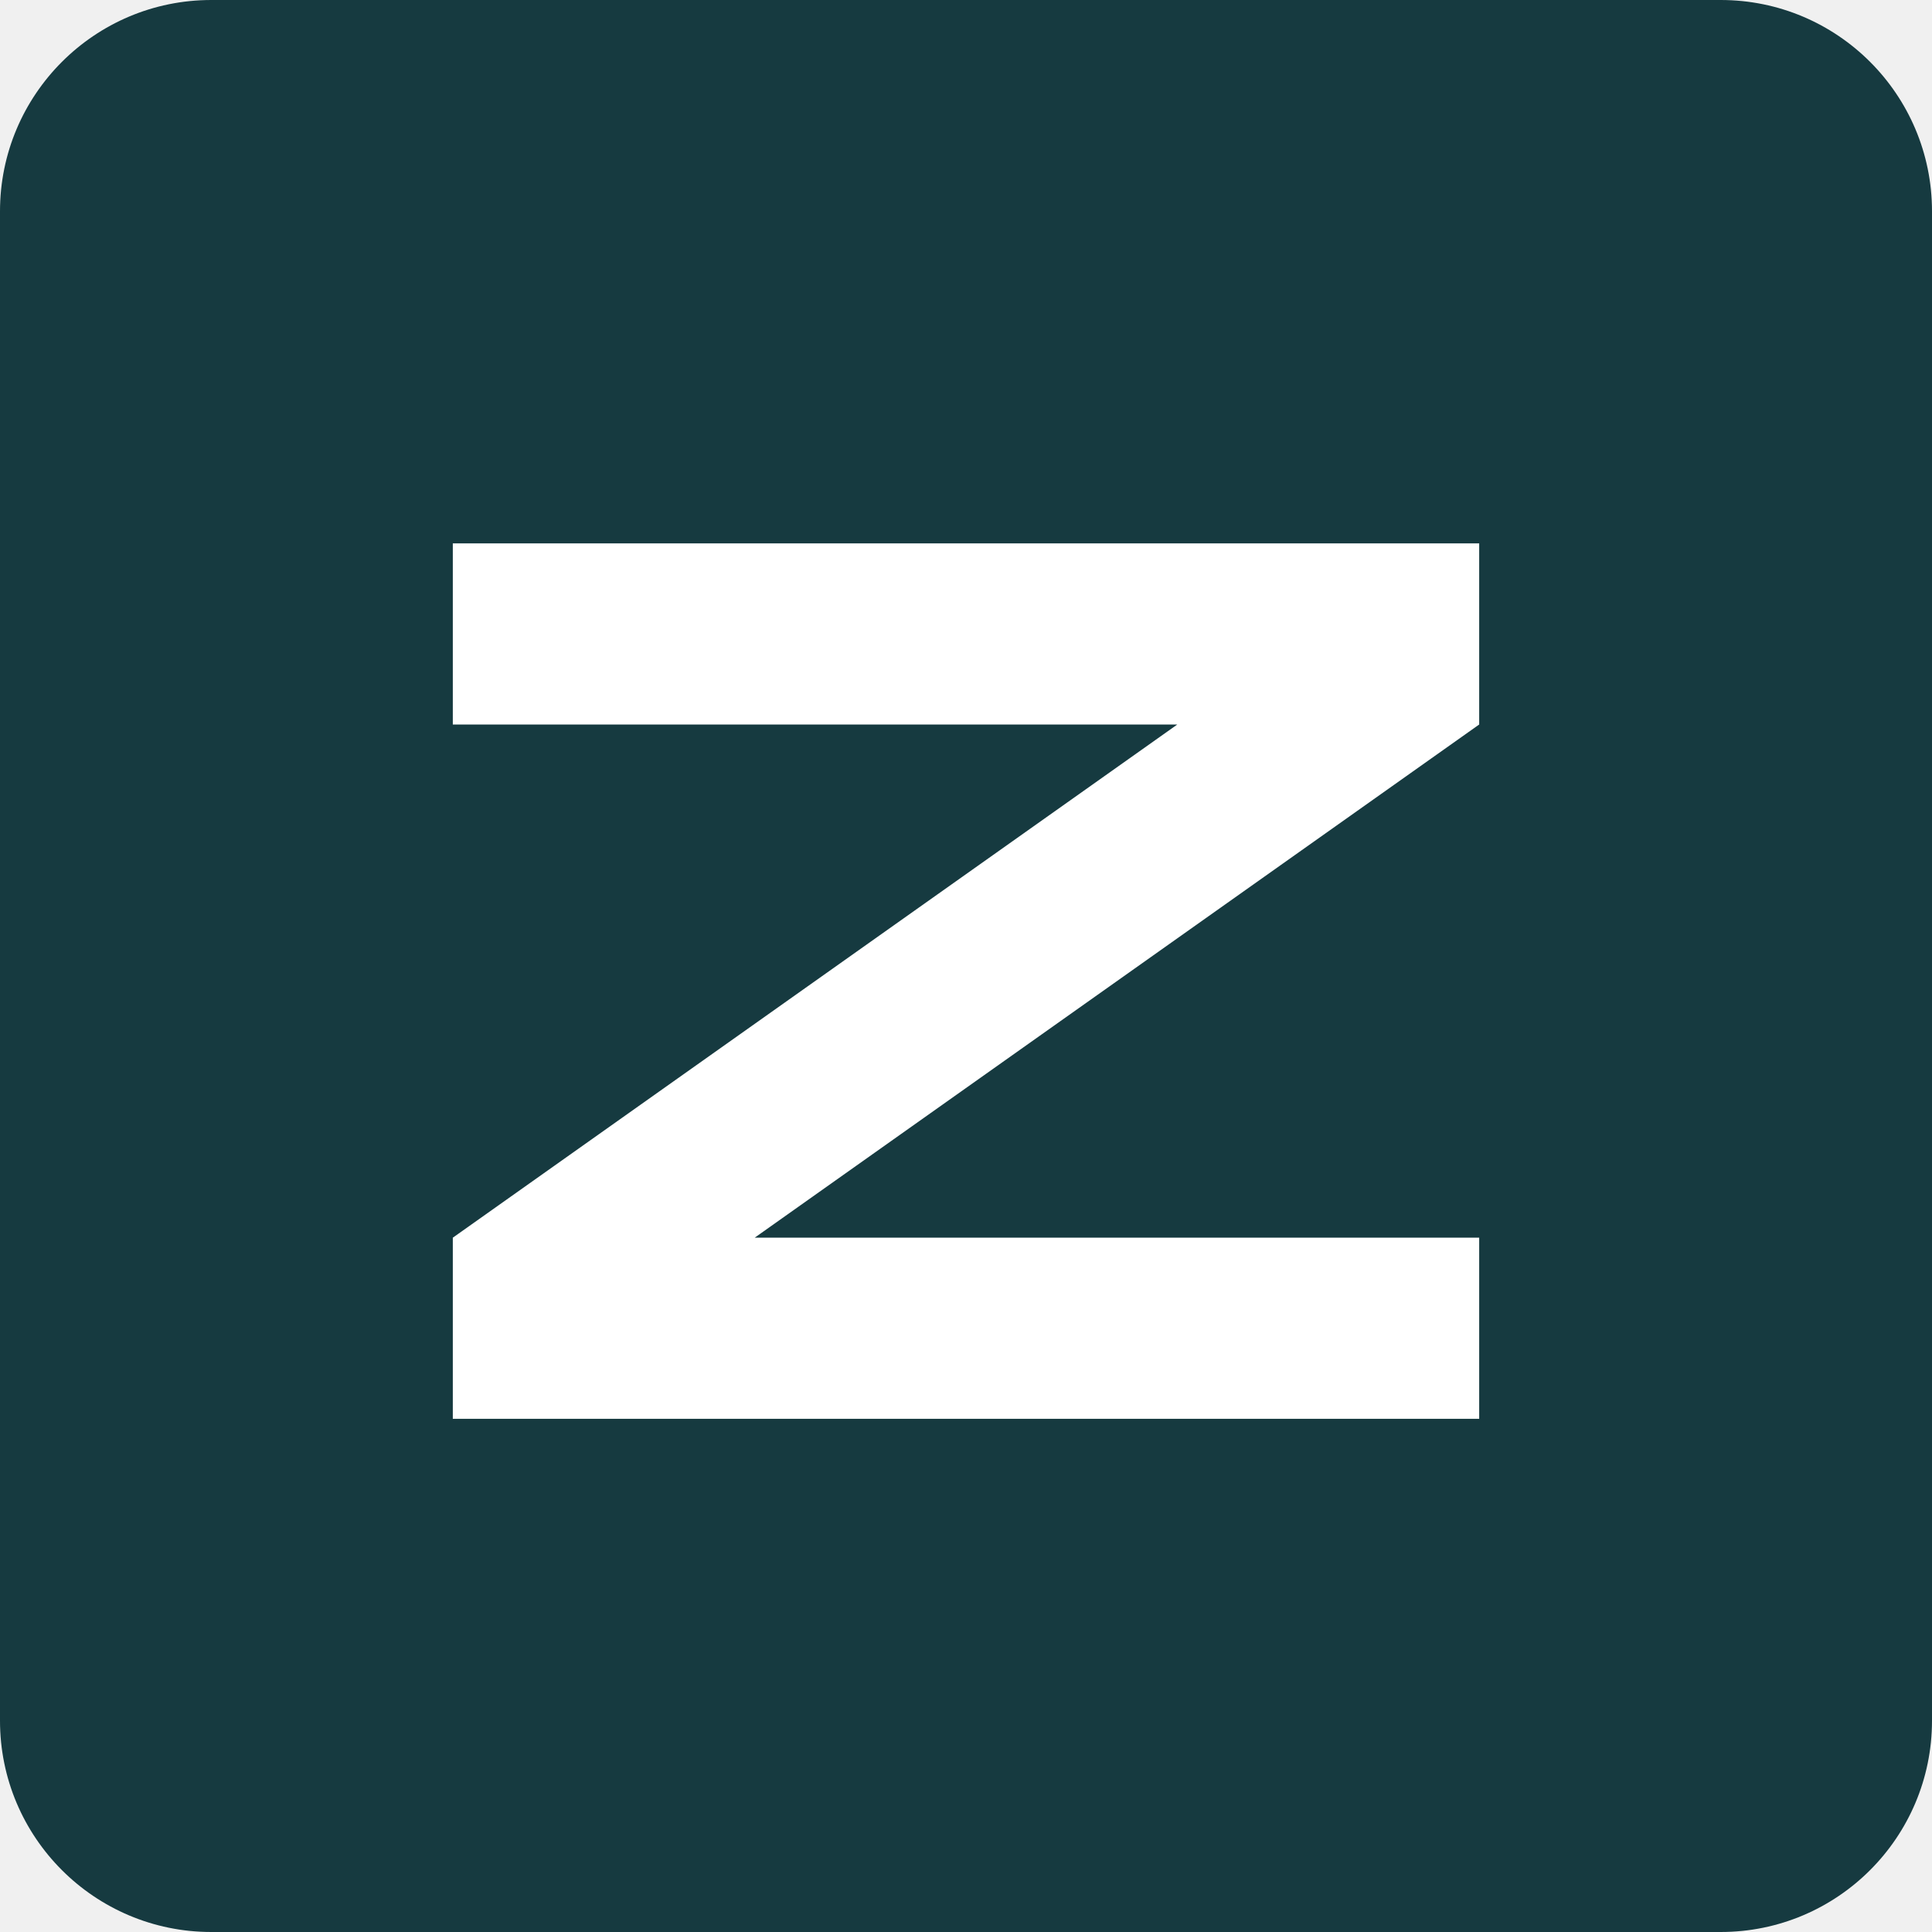
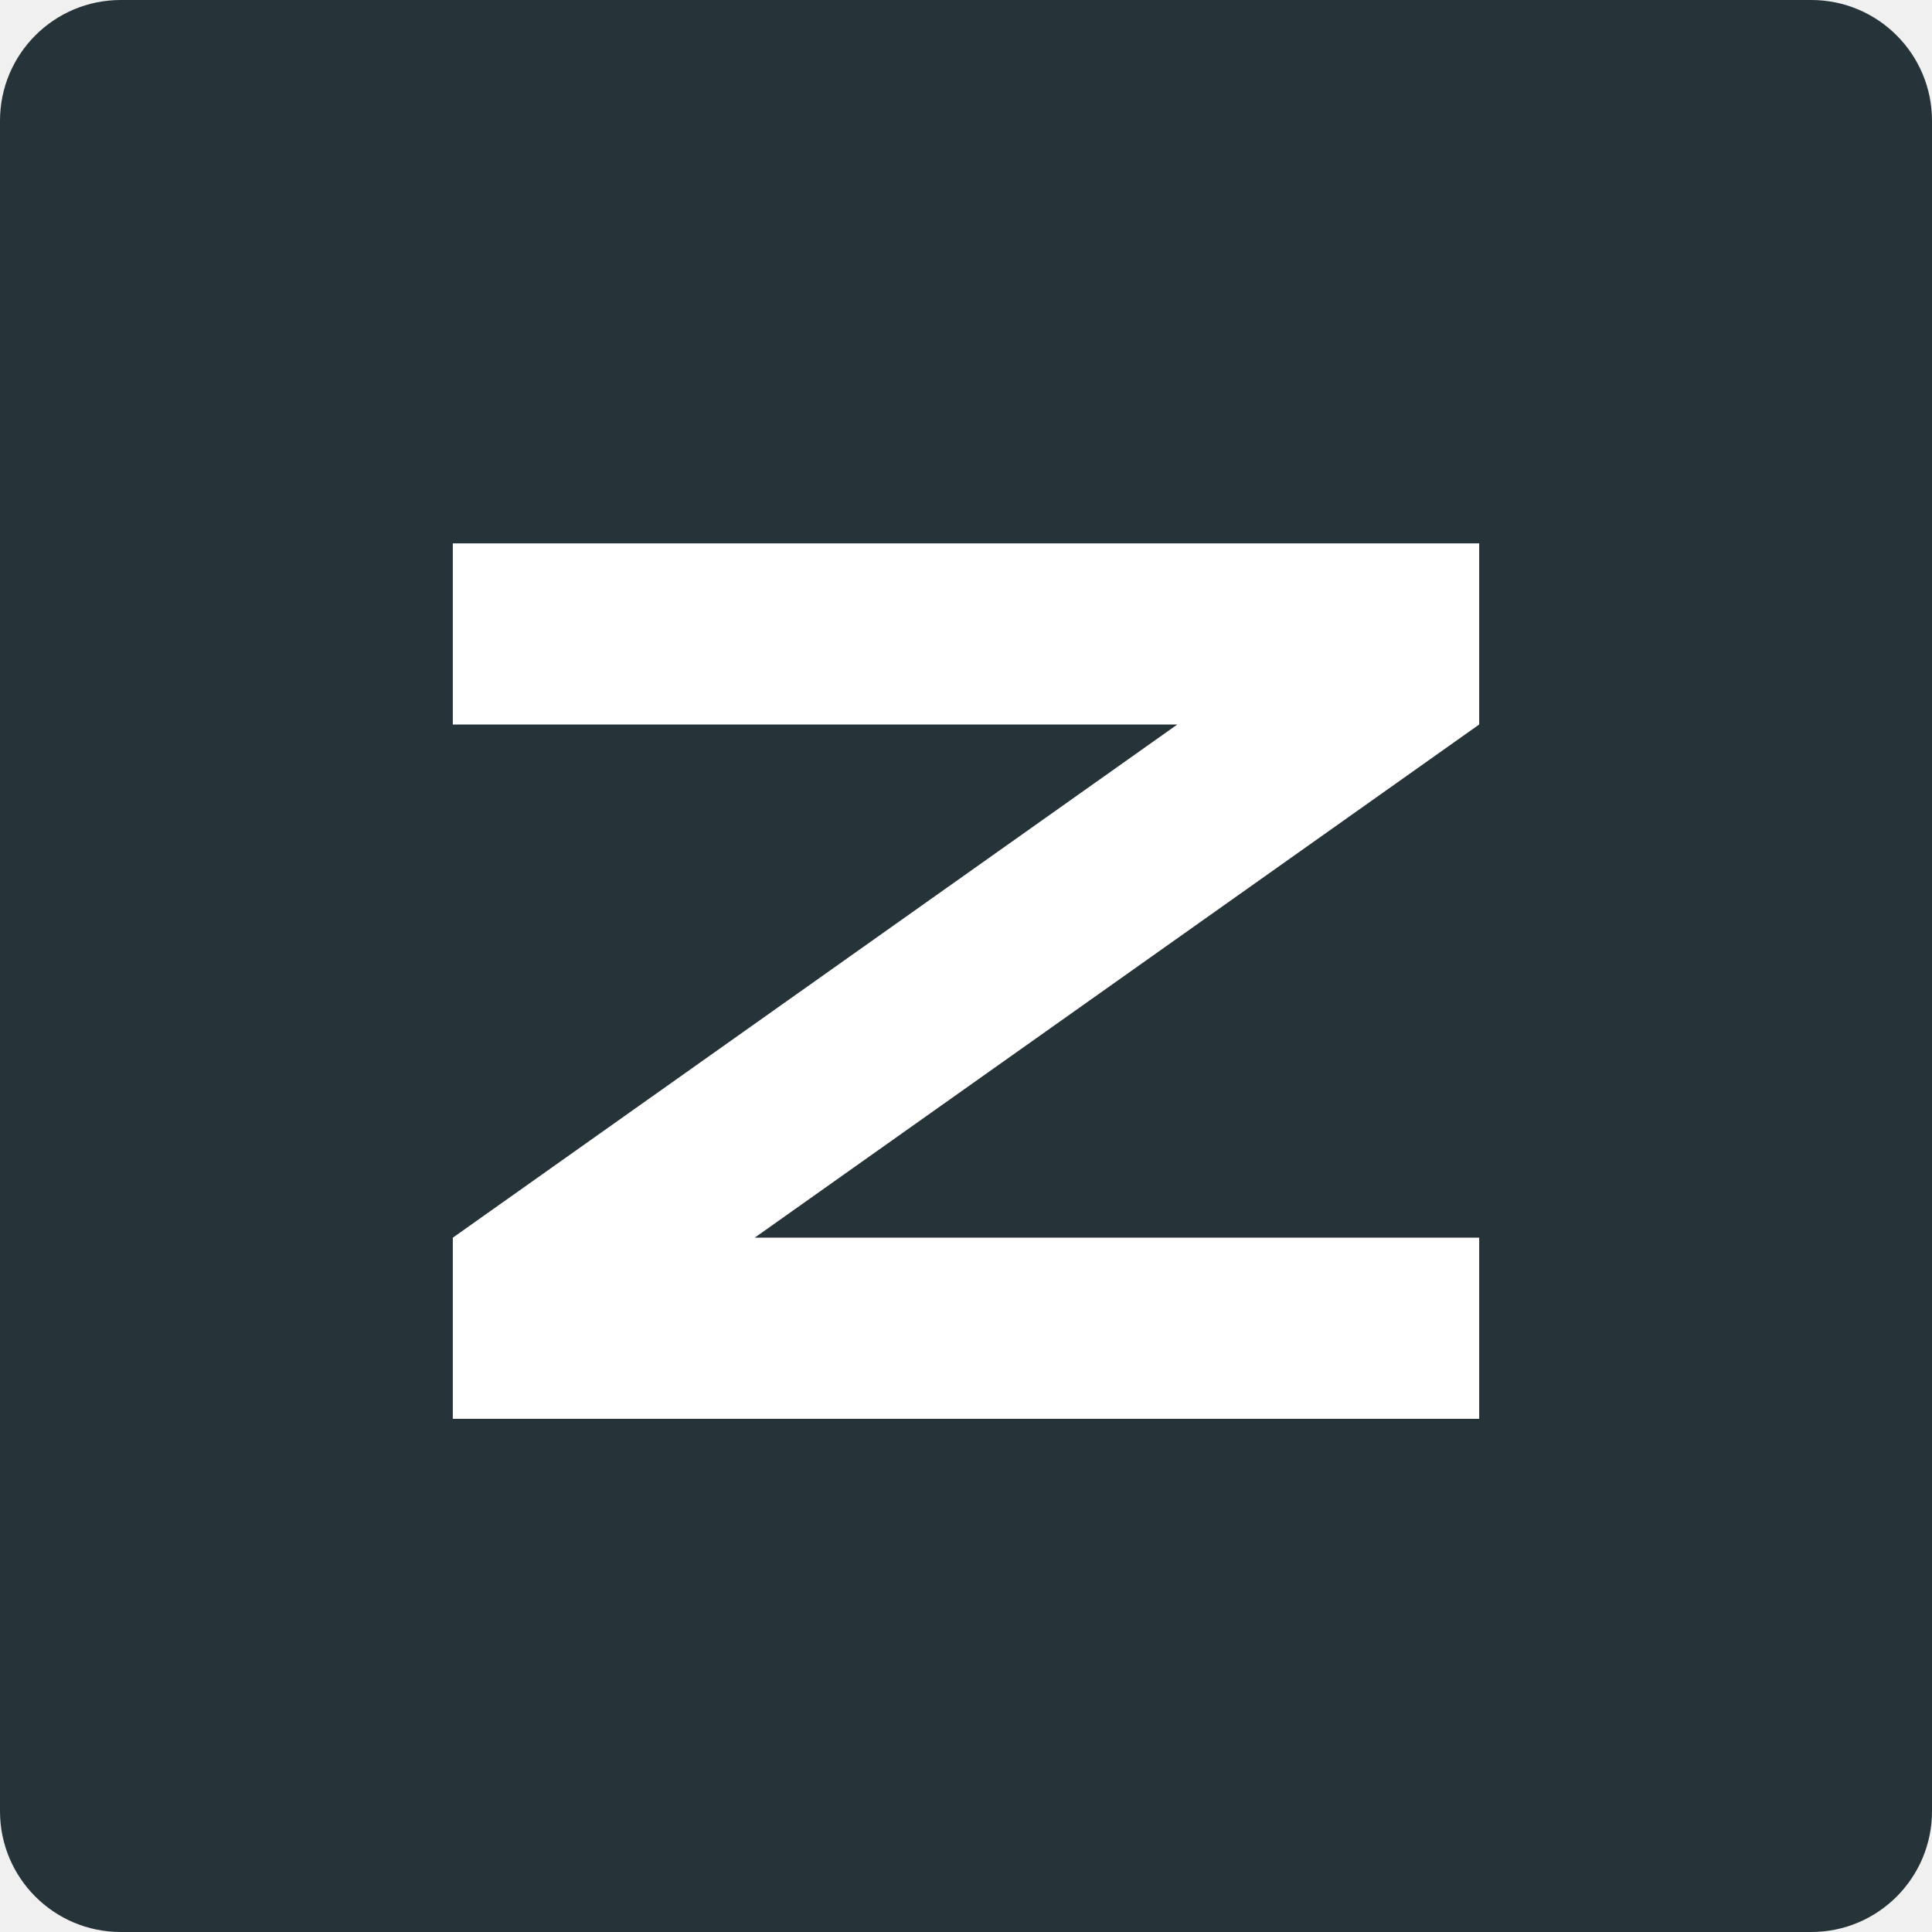
<svg xmlns="http://www.w3.org/2000/svg" viewBox="0 0 64 64" role="img" aria-label="Zara Bathrooms concept favicon">
-   <rect width="64" height="64" rx="7" fill="#163a40" />
+   <rect width="64" height="64" rx="4" fill="#26343a" />
  <path d="M15 18h34v6L25 41h24v6H15v-6l24-17H15z" fill="#ffffff" />
</svg>
